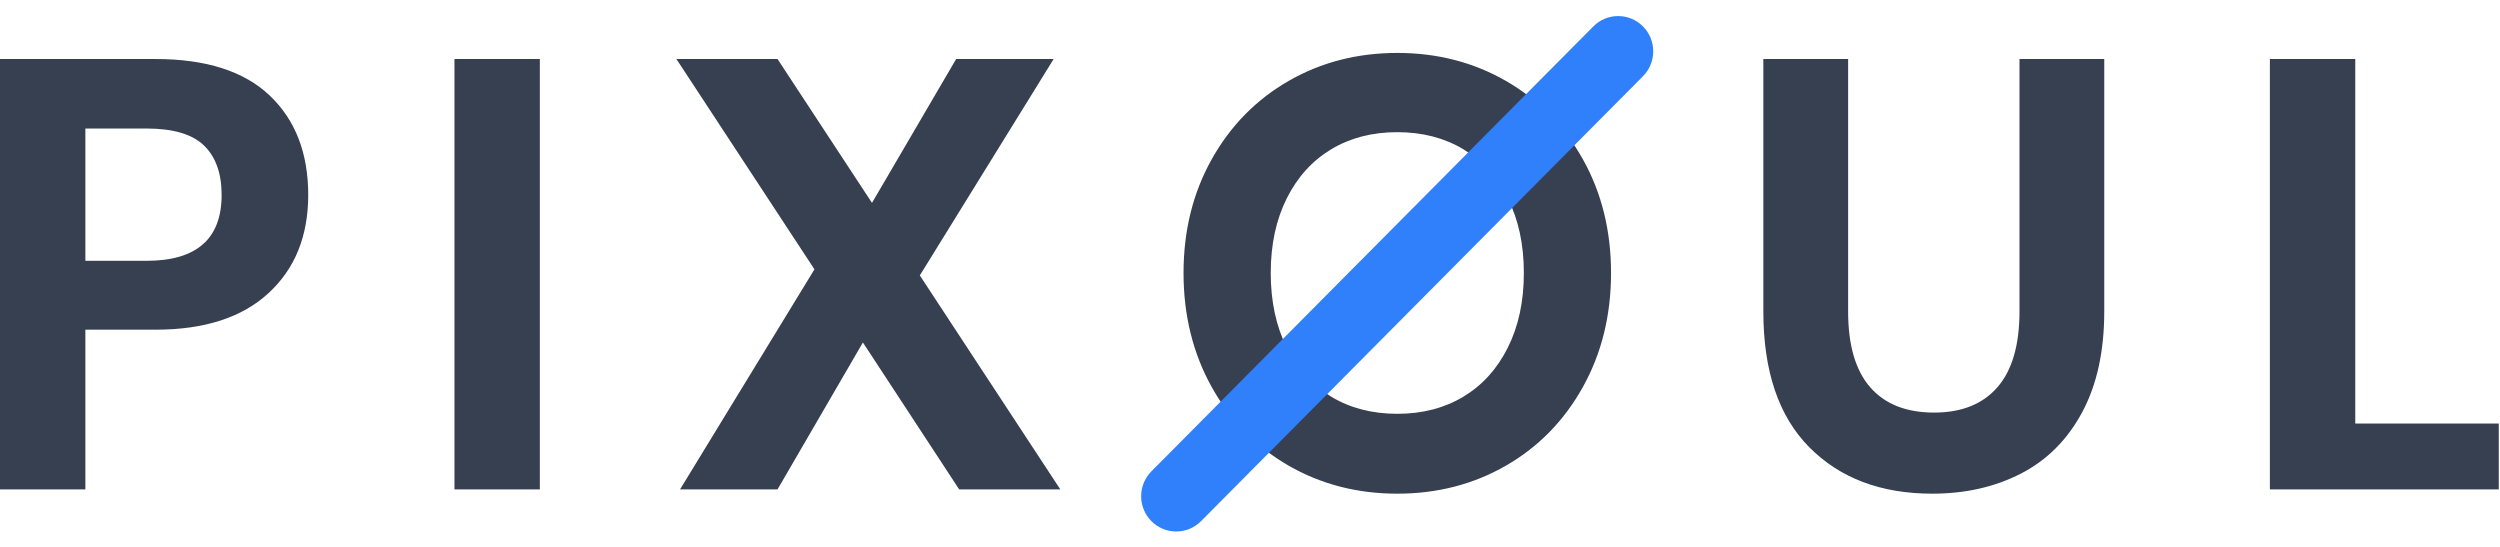
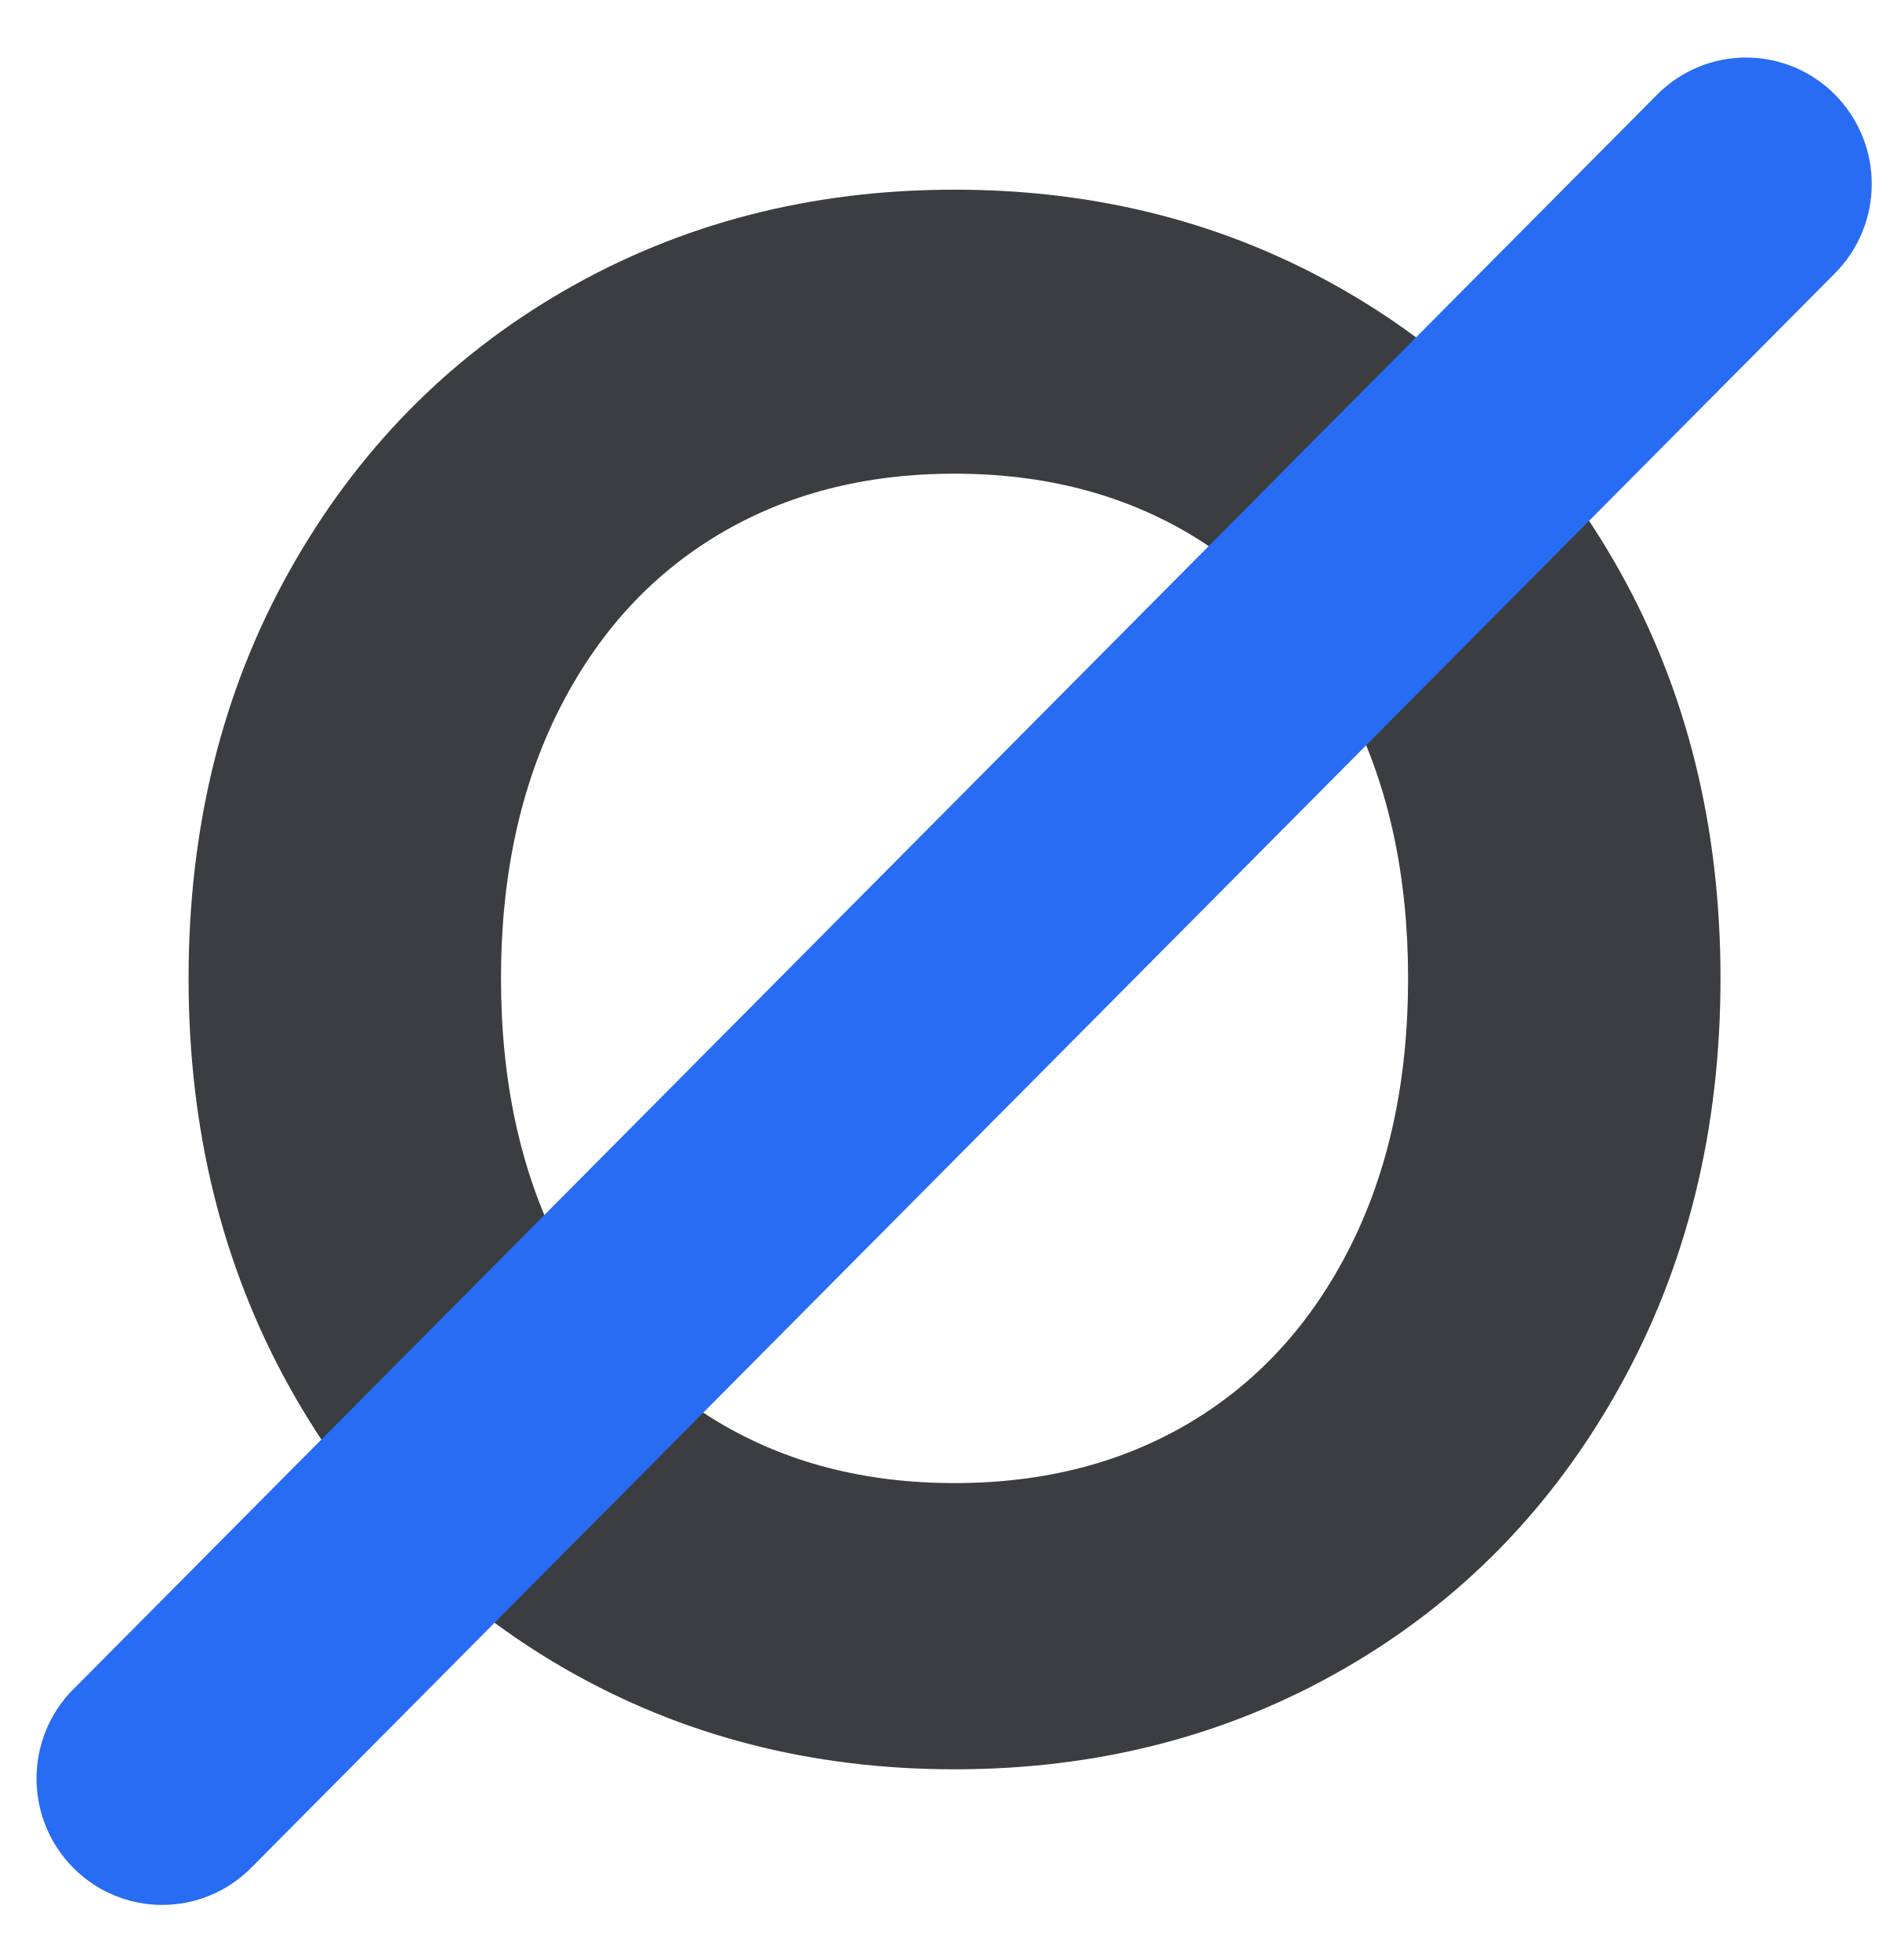
- <svg xmlns="http://www.w3.org/2000/svg" width="128px" height="28px" viewBox="0 0 128 28" version="1.1">
-   <g id="v6.0" stroke="none" stroke-width="1" fill="none" fill-rule="evenodd">
-     <g id="Home" transform="translate(-150, -36)">
-       <g id="Header">
-         <g id="Left" transform="translate(150, 36)">
-           <g id="Logo">
-             <path d="M4.371,16.88 L4.371,25.057 L0,25.057 L0,3.022 L7.968,3.022 C10.551,3.022 12.499,3.646 13.812,4.894 C15.124,6.143 15.781,7.839 15.781,9.982 C15.781,12.084 15.104,13.759 13.75,15.007 C12.396,16.255 10.469,16.88 7.968,16.88 L4.371,16.88 Z M7.503,13.353 C10.066,13.353 11.347,12.229 11.347,9.982 C11.347,8.879 11.047,8.036 10.448,7.454 C9.849,6.871 8.867,6.58 7.503,6.58 L4.371,6.58 L4.371,13.353 L7.503,13.353 Z M27.64,3.022 L27.64,25.057 L23.268,25.057 L23.268,3.022 L27.64,3.022 Z M49.11,25.057 L44.181,17.535 L39.809,25.057 L34.818,25.057 L41.7,13.79 L34.632,3.022 L39.809,3.022 L44.646,10.388 L48.955,3.022 L53.947,3.022 L47.095,14.102 L54.288,25.057 L49.11,25.057 Z M71.541,2.71 C73.588,2.71 75.443,3.188 77.106,4.145 C78.77,5.103 80.083,6.439 81.044,8.156 C82.005,9.873 82.485,11.813 82.485,13.977 C82.485,16.141 82.005,18.087 81.044,19.814 C80.083,21.541 78.77,22.883 77.106,23.84 C75.443,24.797 73.588,25.276 71.541,25.276 C69.495,25.276 67.64,24.797 65.976,23.84 C64.312,22.883 63,21.541 62.039,19.814 C61.078,18.087 60.597,16.141 60.597,13.977 C60.597,11.813 61.078,9.873 62.039,8.156 C63,6.439 64.312,5.103 65.976,4.145 C67.64,3.188 69.495,2.71 71.541,2.71 Z M71.541,6.767 C70.26,6.767 69.133,7.058 68.162,7.641 C67.191,8.224 66.431,9.061 65.883,10.154 C65.336,11.246 65.062,12.52 65.062,13.977 C65.062,15.434 65.336,16.708 65.883,17.8 C66.431,18.893 67.191,19.73 68.162,20.313 C69.133,20.896 70.26,21.187 71.541,21.187 C72.823,21.187 73.949,20.896 74.921,20.313 C75.892,19.73 76.652,18.893 77.199,17.8 C77.747,16.708 78.021,15.434 78.021,13.977 C78.021,12.52 77.747,11.246 77.199,10.154 C76.652,9.061 75.892,8.224 74.921,7.641 C73.949,7.058 72.823,6.767 71.541,6.767 Z M94.624,3.022 L94.624,15.943 C94.624,17.67 95.001,18.966 95.755,19.829 C96.51,20.693 97.6,21.124 99.026,21.124 C100.432,21.124 101.512,20.693 102.266,19.829 C103.02,18.966 103.398,17.67 103.398,15.943 L103.398,3.022 L107.738,3.022 L107.738,15.943 C107.738,17.983 107.361,19.704 106.606,21.109 C105.852,22.513 104.808,23.559 103.475,24.246 C102.142,24.932 100.628,25.276 98.933,25.276 C96.308,25.276 94.21,24.485 92.64,22.903 C91.069,21.322 90.283,19.002 90.283,15.943 L90.283,3.022 L94.624,3.022 Z M120.589,21.686 L127.937,21.686 L127.937,25.057 L116.218,25.057 L116.218,3.022 L120.589,3.022 L120.589,21.686 Z" id="PIXOUL" fill="#374050" />
-             <path d="M55.488,12.271 L87.596,12.163 C88.584,12.16 89.387,12.958 89.39,13.946 C89.39,13.95 89.39,13.954 89.39,13.958 C89.387,14.954 88.58,15.761 87.584,15.764 L55.476,15.872 C54.489,15.875 53.685,15.077 53.682,14.089 C53.682,14.085 53.682,14.081 53.682,14.077 C53.685,13.081 54.492,12.274 55.488,12.271 Z" id="Rectangle" fill="#3180FB" fill-rule="nonzero" transform="translate(71.53605, 14.01766) rotate(-45) translate(-71.53605, -14.01766) " />
-           </g>
-         </g>
-       </g>
-     </g>
+ <svg xmlns="http://www.w3.org/2000/svg" width="30" height="31" viewBox="0 0 30 31">
+   <g fill="none" fill-rule="evenodd">
+     <path fill="#3C3D41" d="M15.1 3c2.265 0 4.319.53 6.16 1.59 1.843 1.06 3.296 2.54 4.36 4.44 1.064 1.9 1.596 4.049 1.596 6.445 0 2.395-.532 4.55-1.596 6.461-1.064 1.913-2.517 3.398-4.36 4.458-1.841 1.06-3.895 1.59-6.16 1.59-2.266 0-4.32-.53-6.162-1.59-1.842-1.06-3.295-2.545-4.36-4.458-1.063-1.912-1.595-4.066-1.595-6.461 0-2.396.532-4.544 1.596-6.445 1.064-1.9 2.517-3.38 4.359-4.44C10.78 3.53 12.834 3 15.099 3zm0 4.492c-1.42 0-2.667.323-3.742.968-1.076.645-1.917 1.572-2.523 2.781-.606 1.21-.91 2.621-.91 4.234 0 1.612.304 3.023.91 4.233.606 1.21 1.447 2.136 2.523 2.781 1.075.645 2.323.968 3.741.968 1.42 0 2.666-.323 3.742-.968 1.075-.645 1.916-1.572 2.523-2.781.606-1.21.91-2.62.91-4.233 0-1.613-.304-3.024-.91-4.233-.607-1.21-1.448-2.137-2.523-2.782-1.076-.645-2.323-.968-3.742-.968z" />
+     <path fill="#276CF2" fill-rule="nonzero" d="M1.163 26.715l25.052-25.22a1.98 1.98 0 0 1 2.81 0 2.007 2.007 0 0 1 0 2.829L3.971 29.544a1.98 1.98 0 0 1-2.81 0 2.007 2.007 0 0 1 0-2.829z" />
  </g>
</svg>
